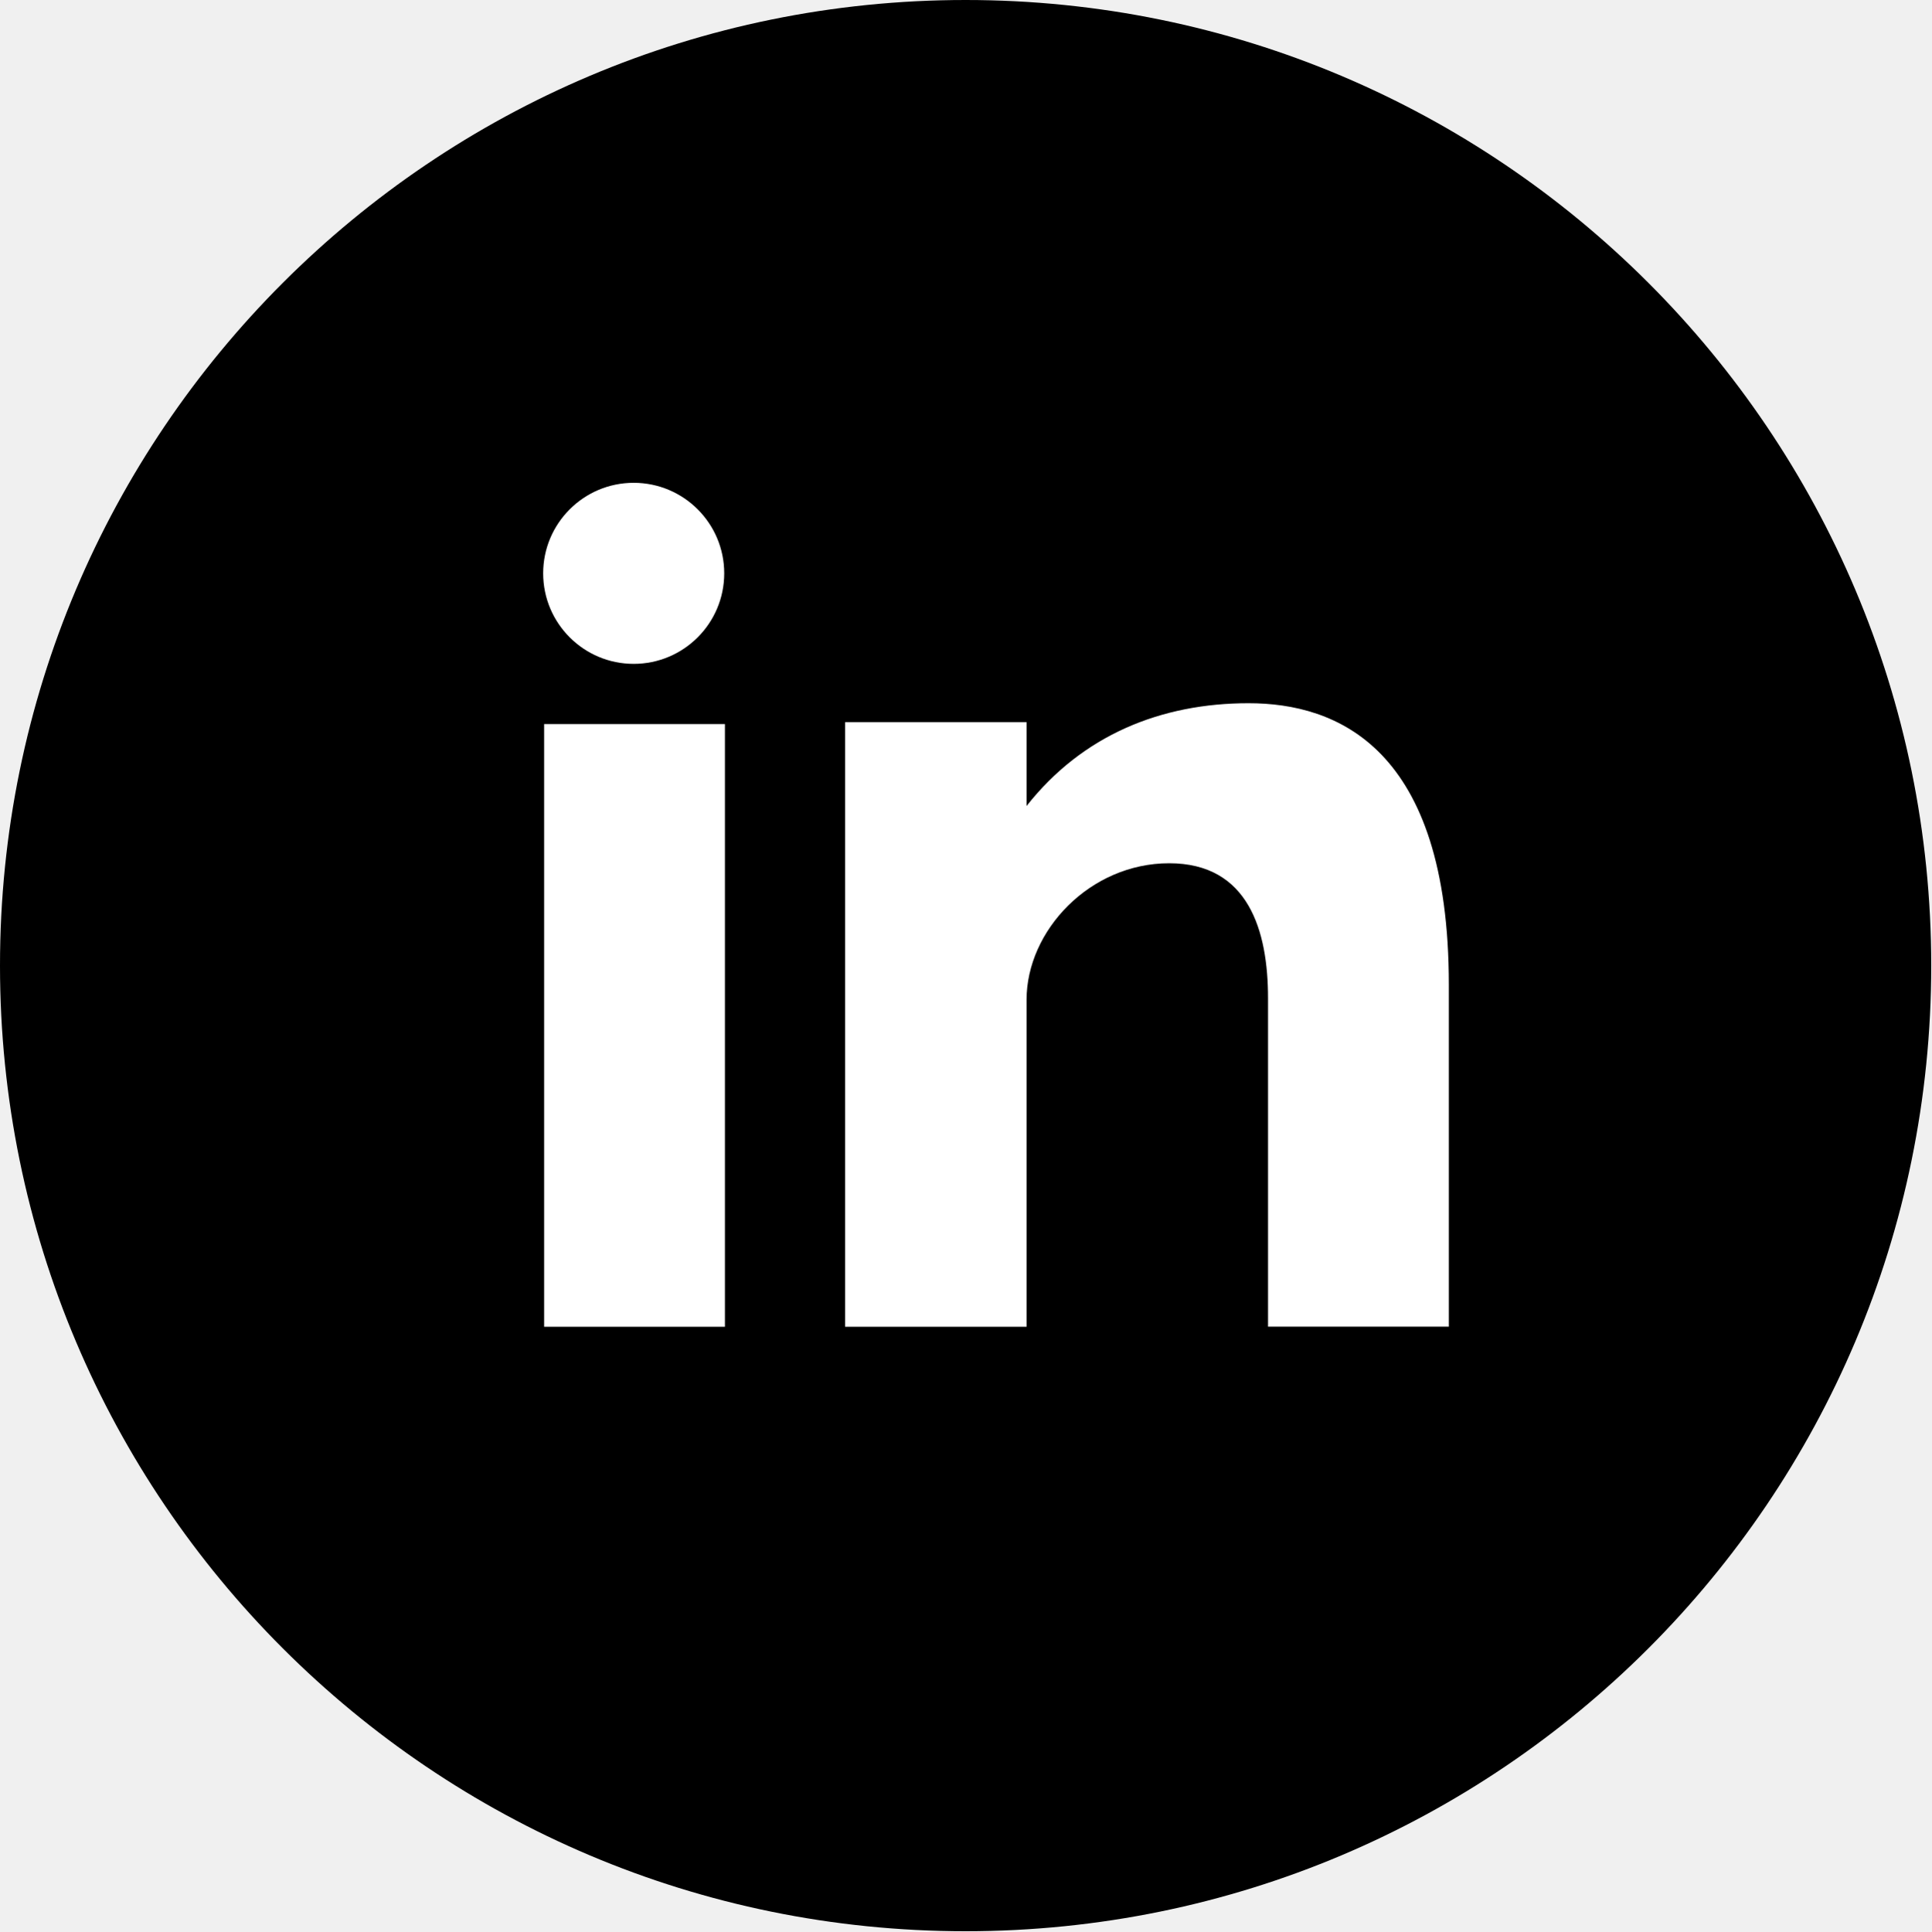
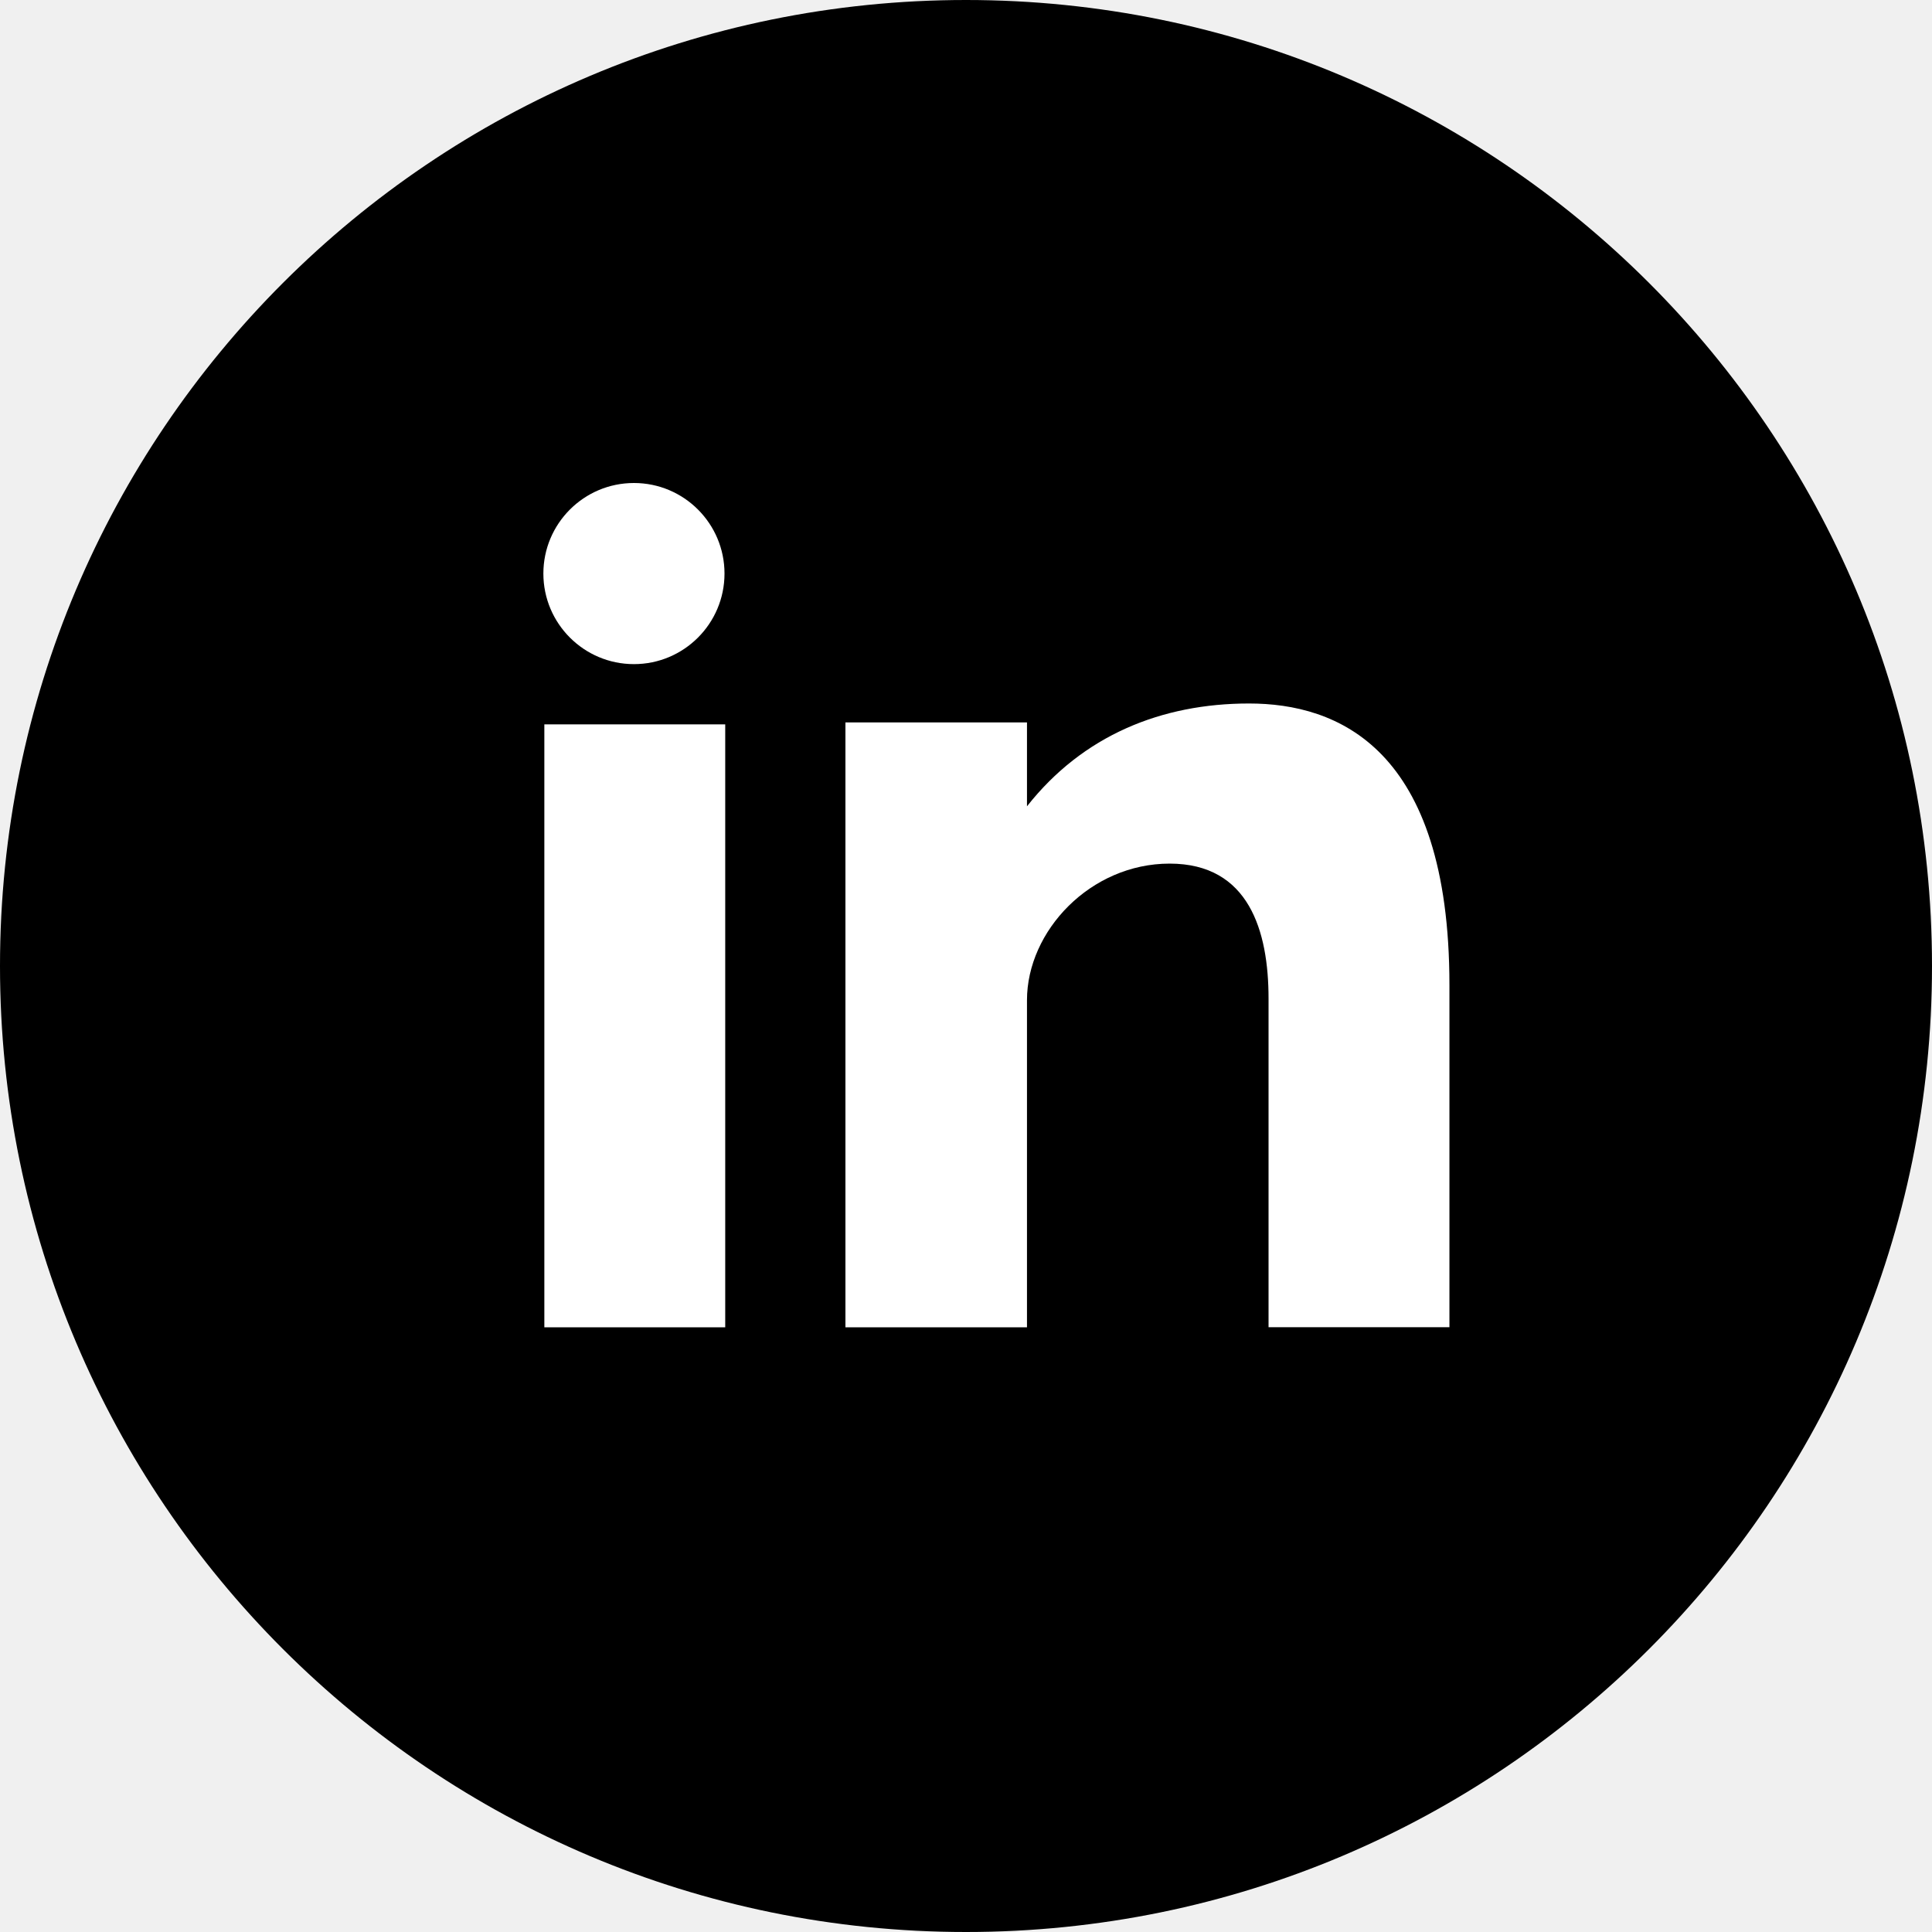
- <svg xmlns="http://www.w3.org/2000/svg" version="1.1" id="Layer_1" width="2rem" height="2rem" x="0px" y="0px" viewBox="0 0 291.319 291.319" style="enable-background:new 0 0 291.319 291.319;" xml:space="preserve">
+ <svg xmlns="http://www.w3.org/2000/svg" version="1.1" id="Layer_1" width="20px" height="20px" x="0px" y="0px" viewBox="0 0 291.319 291.319" style="enable-background:new 0 0 291.319 291.319;" xml:space="preserve">
  <g>
    <path style="fill:#000000;" d="M145.659,0c80.45,0,145.66,65.219,145.66,145.66s-65.21,145.659-145.66,145.659S0,226.1,0,145.66   S65.21,0,145.659,0z" />
    <path style="fill:#FFFFFF;" d="M82.079,200.136h27.275v-90.91H82.079V200.136z M188.338,106.077   c-13.237,0-25.081,4.834-33.483,15.504v-12.654H127.48v91.21h27.375v-49.324c0-10.424,9.55-20.593,21.512-20.593   s14.912,10.169,14.912,20.338v49.57h27.275v-51.6C218.553,112.686,201.584,106.077,188.338,106.077z M95.589,100.141   c7.538,0,13.656-6.118,13.656-13.656S103.127,72.83,95.589,72.83s-13.656,6.118-13.656,13.656S88.051,100.141,95.589,100.141z" />
  </g>
</svg>
